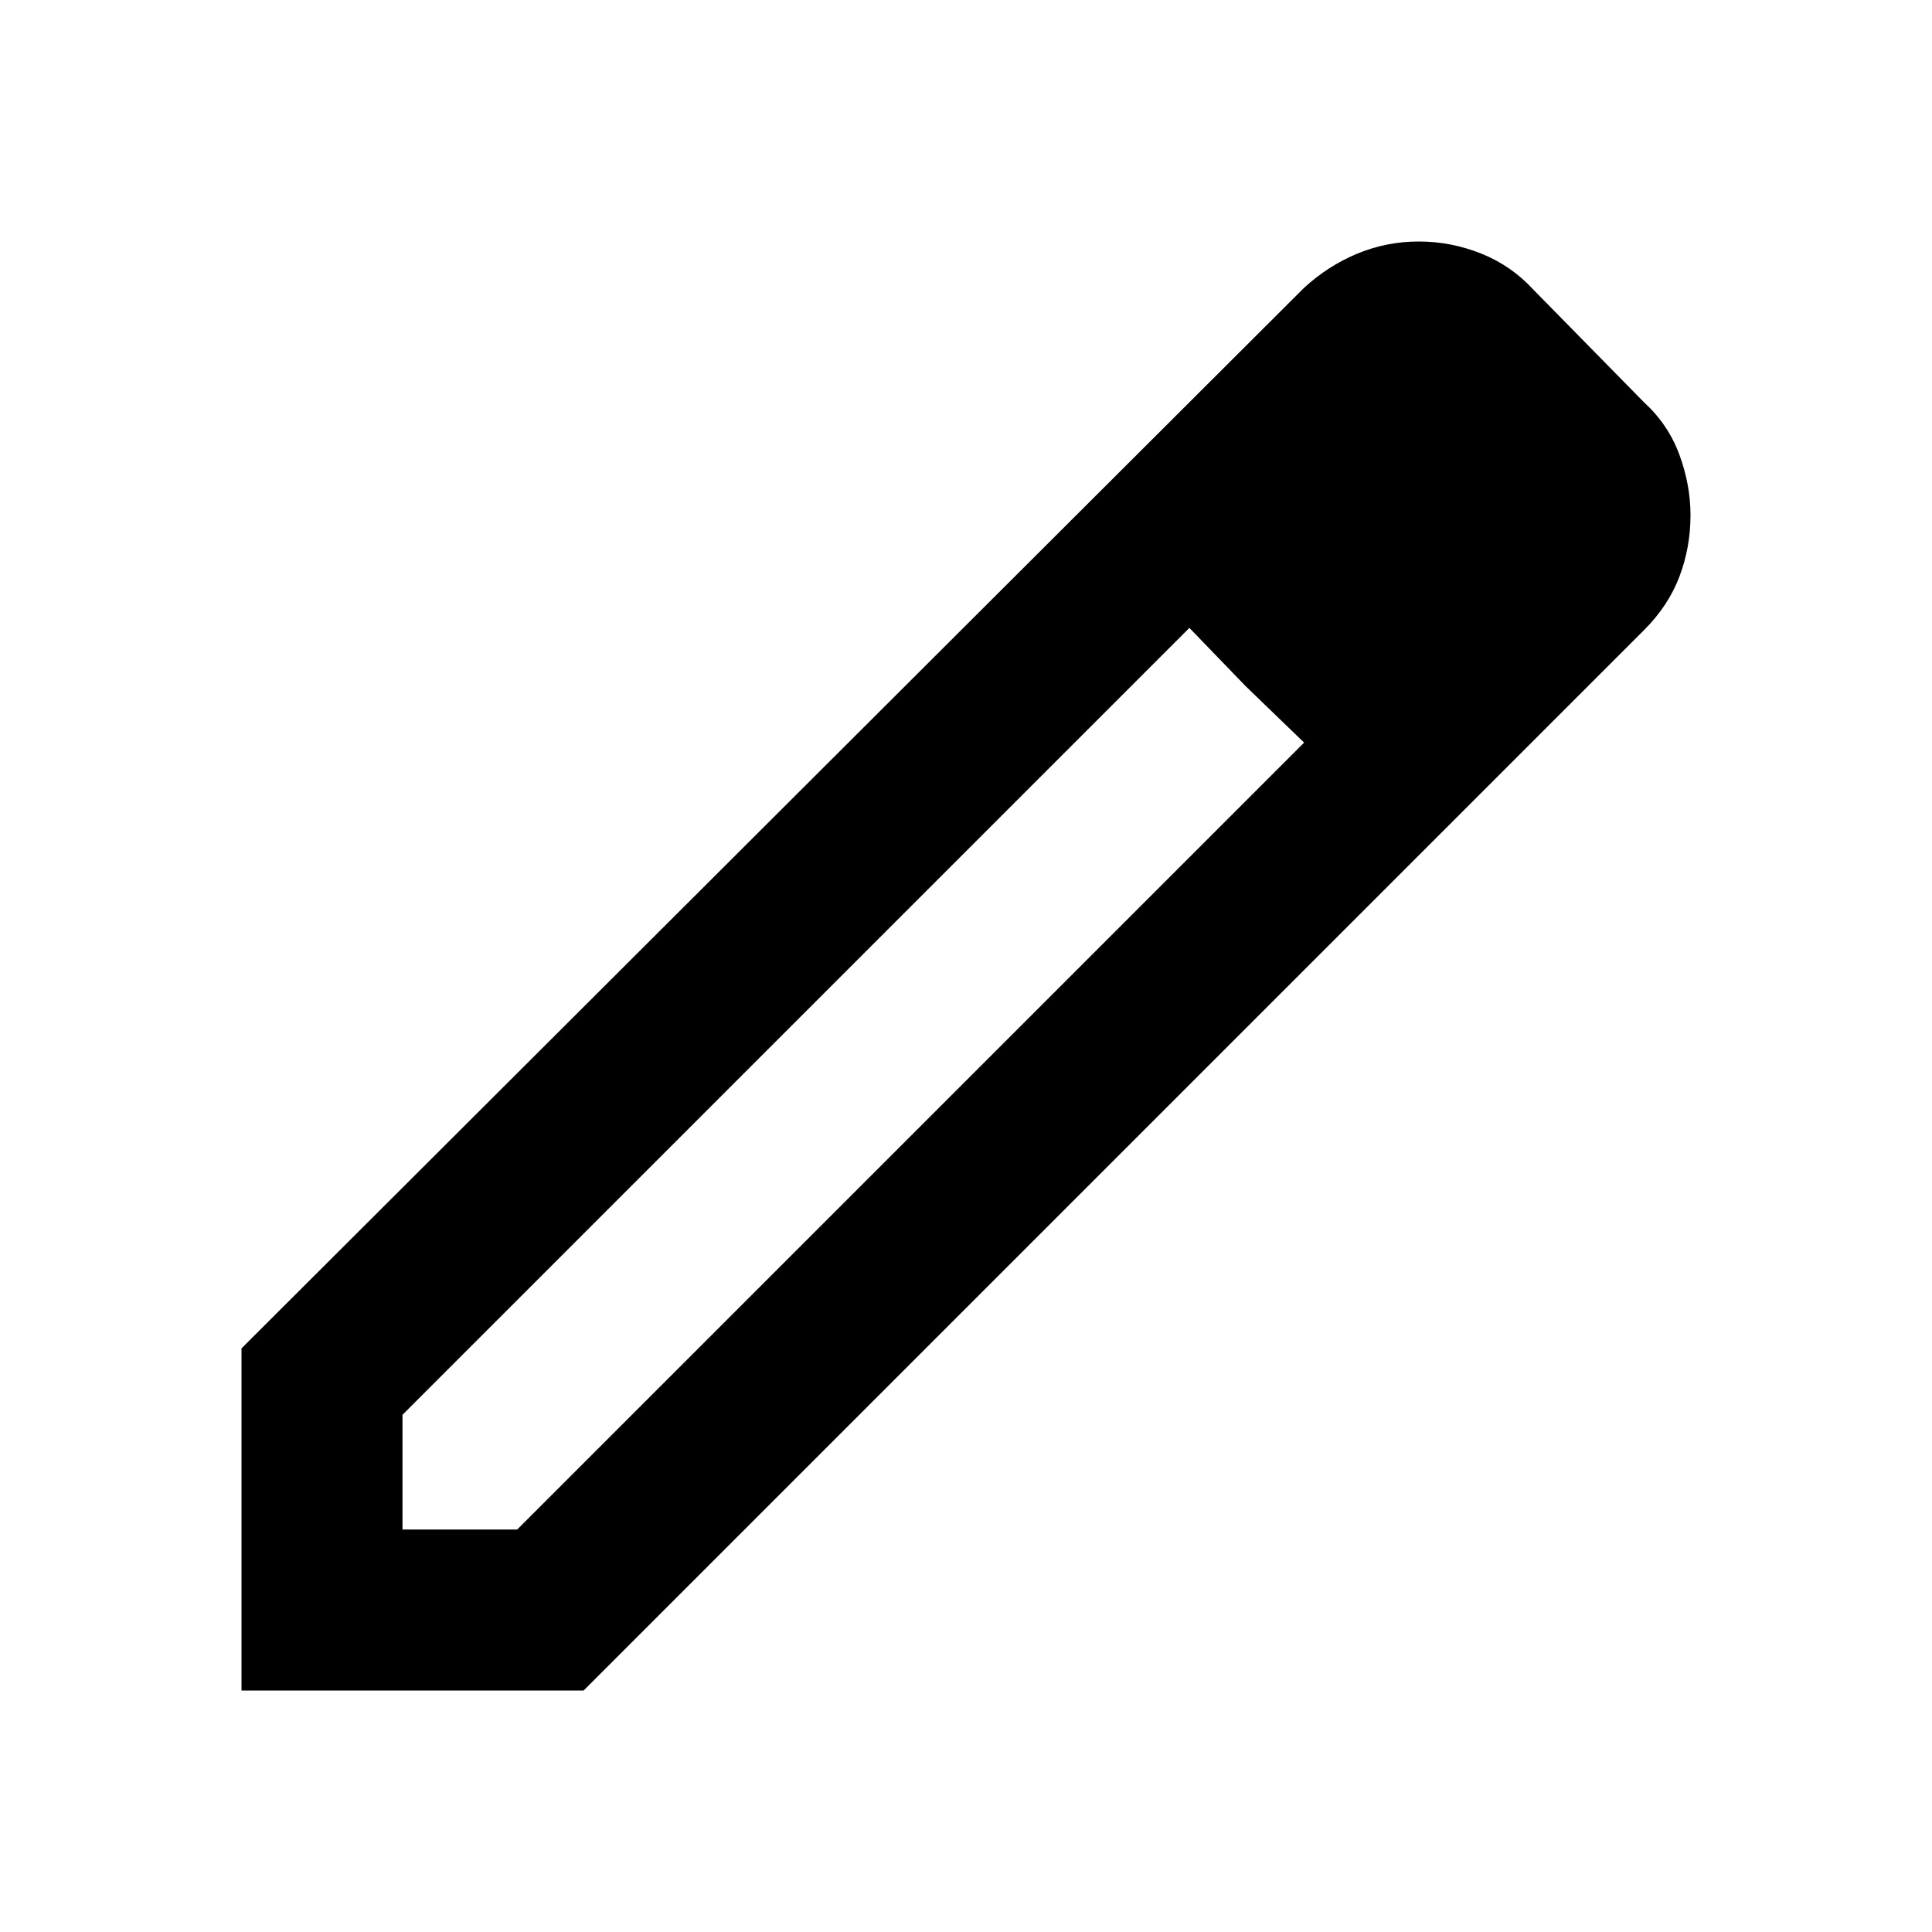
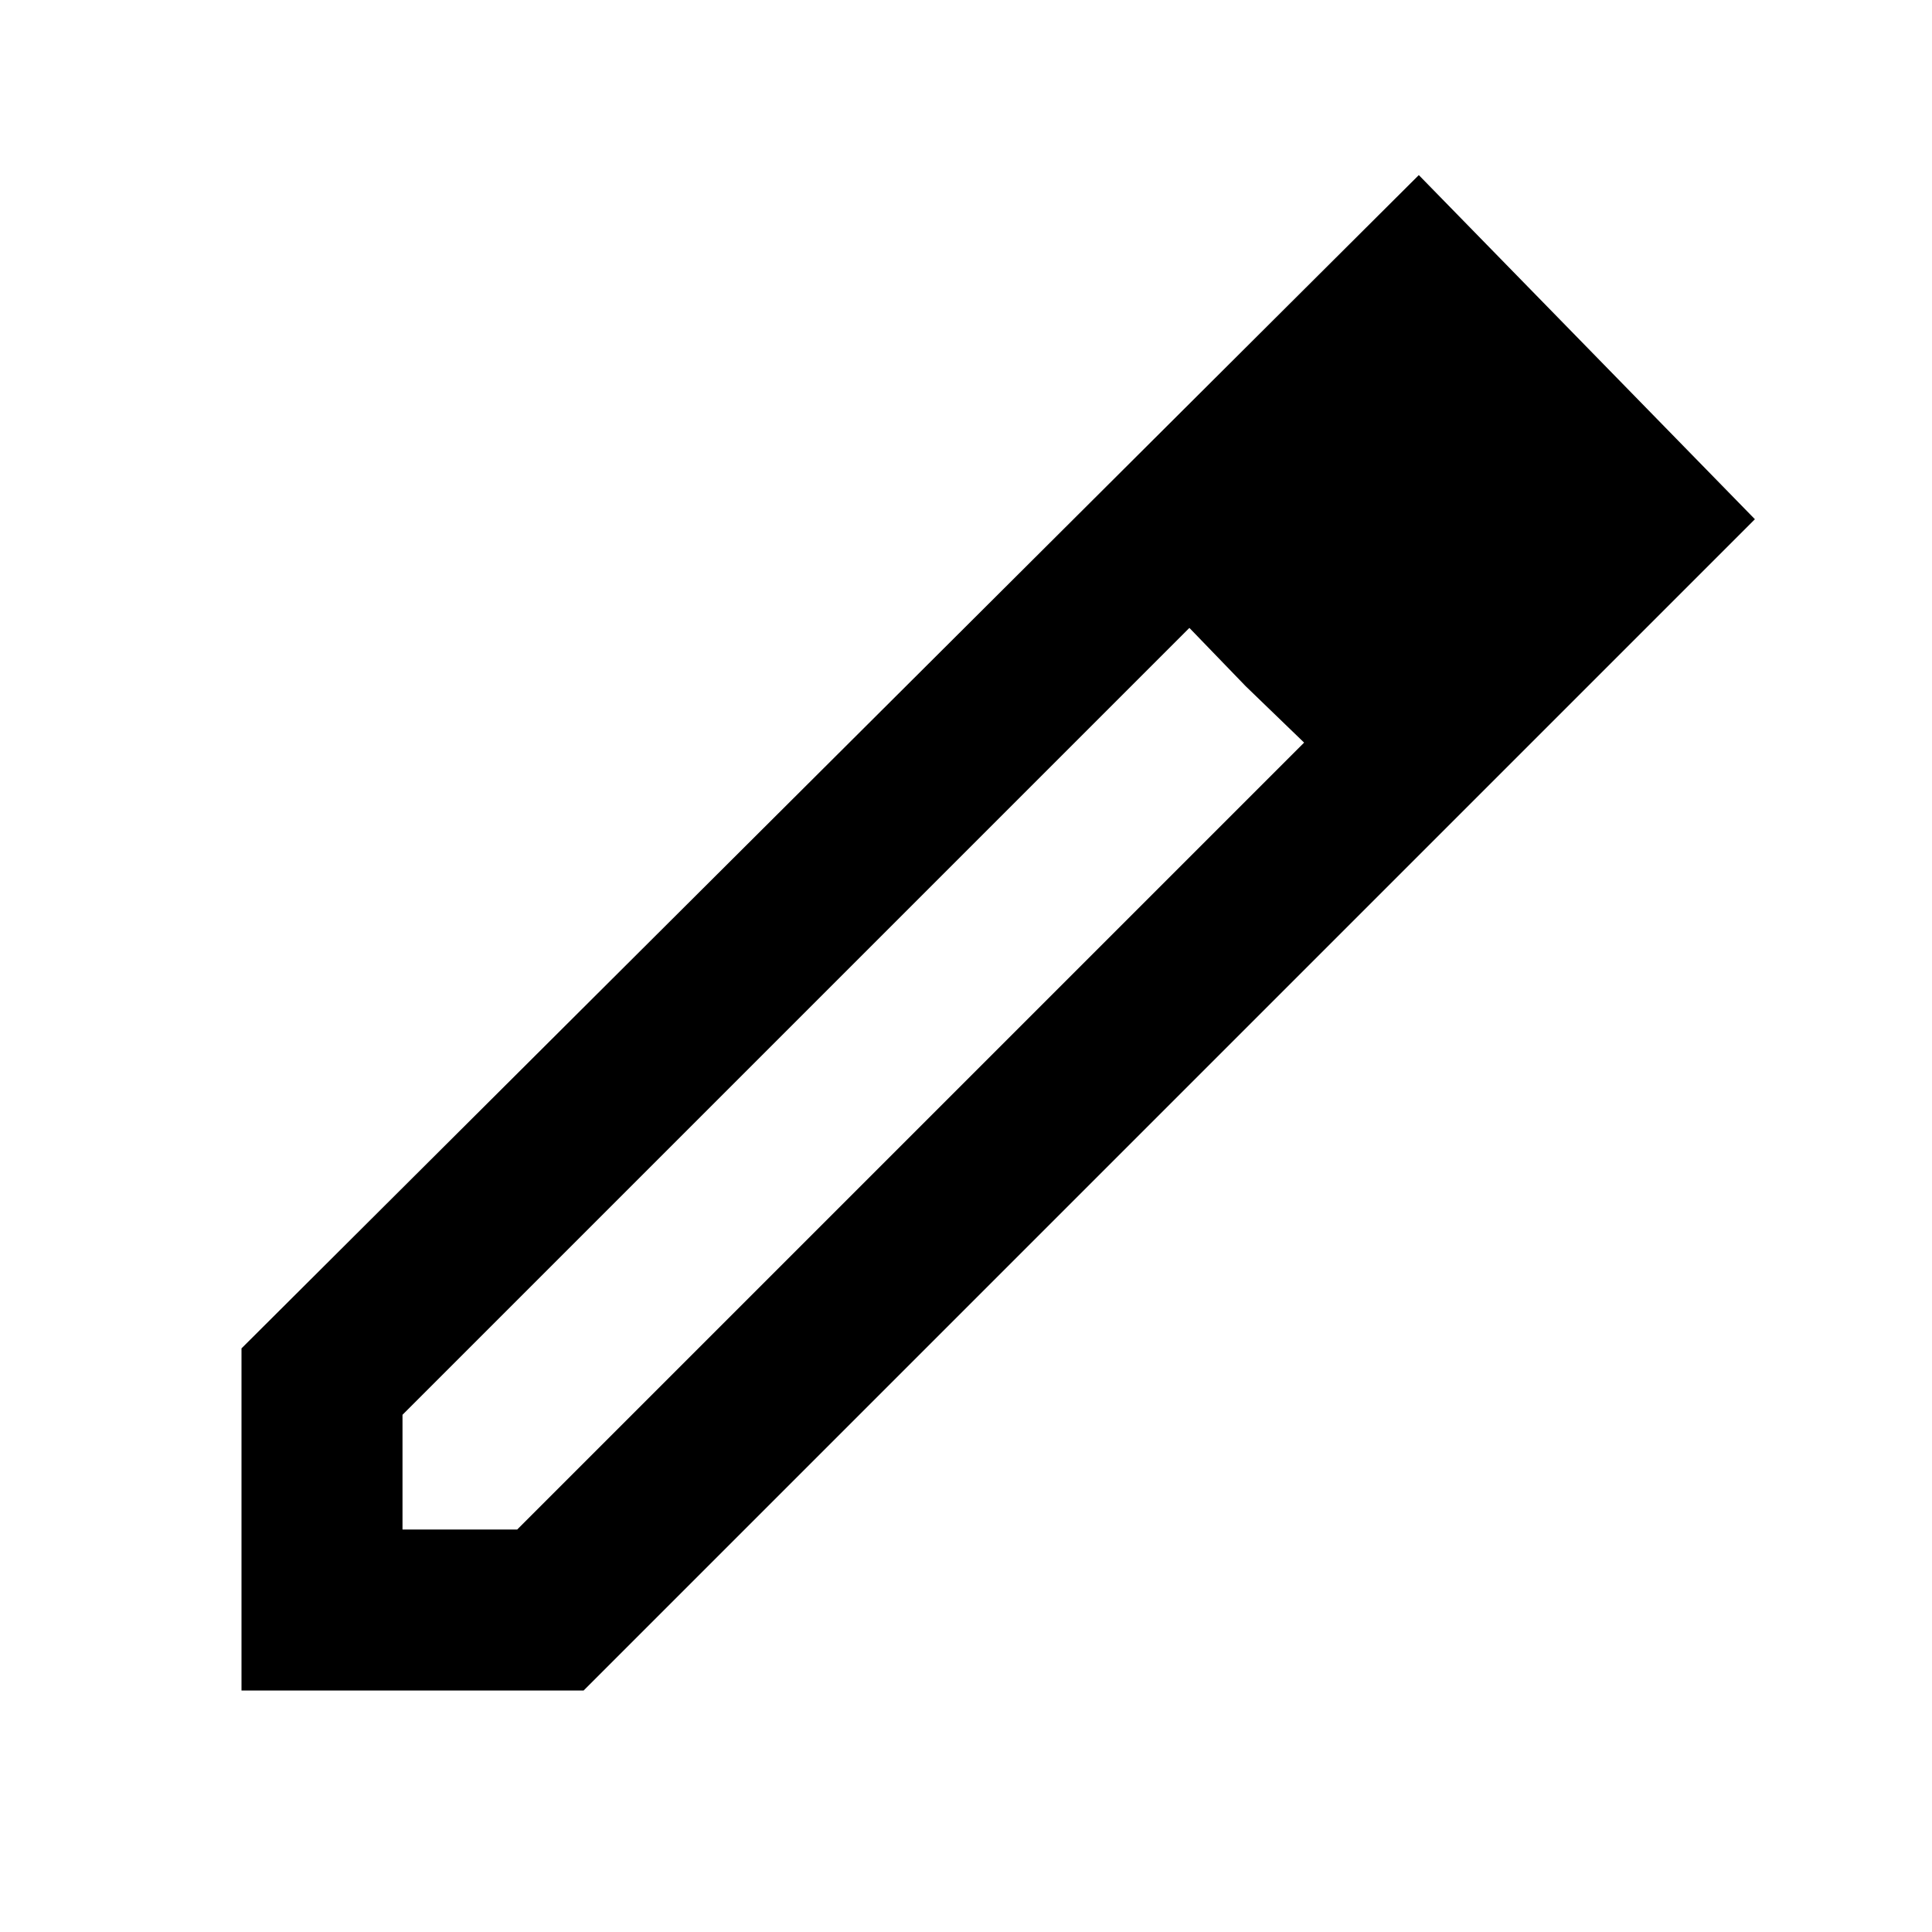
<svg xmlns="http://www.w3.org/2000/svg" height="24" viewBox="0 -960 960 960" width="24">
-   <path d="M200-200h57l391-391-57-57-391 391v57Zm-80 80v-170l528-527q12-11 26.5-17t30.5-6q16 0 31 6t26 18l55 56q12 11 17.5 26t5.5 30q0 16-5.5 30.5T817-647L290-120H120Zm640-584-56-56 56 56Zm-141 85-28-29 57 57-29-28Z" />
+   <path d="M200-200h57l391-391-57-57-391 391v57Zm-80 80v-170l585-583 167 171-582 582H120Zm640-584-56-56 56 56Zm-141 85-28-29 57 57-29-28Z" />
</svg>
